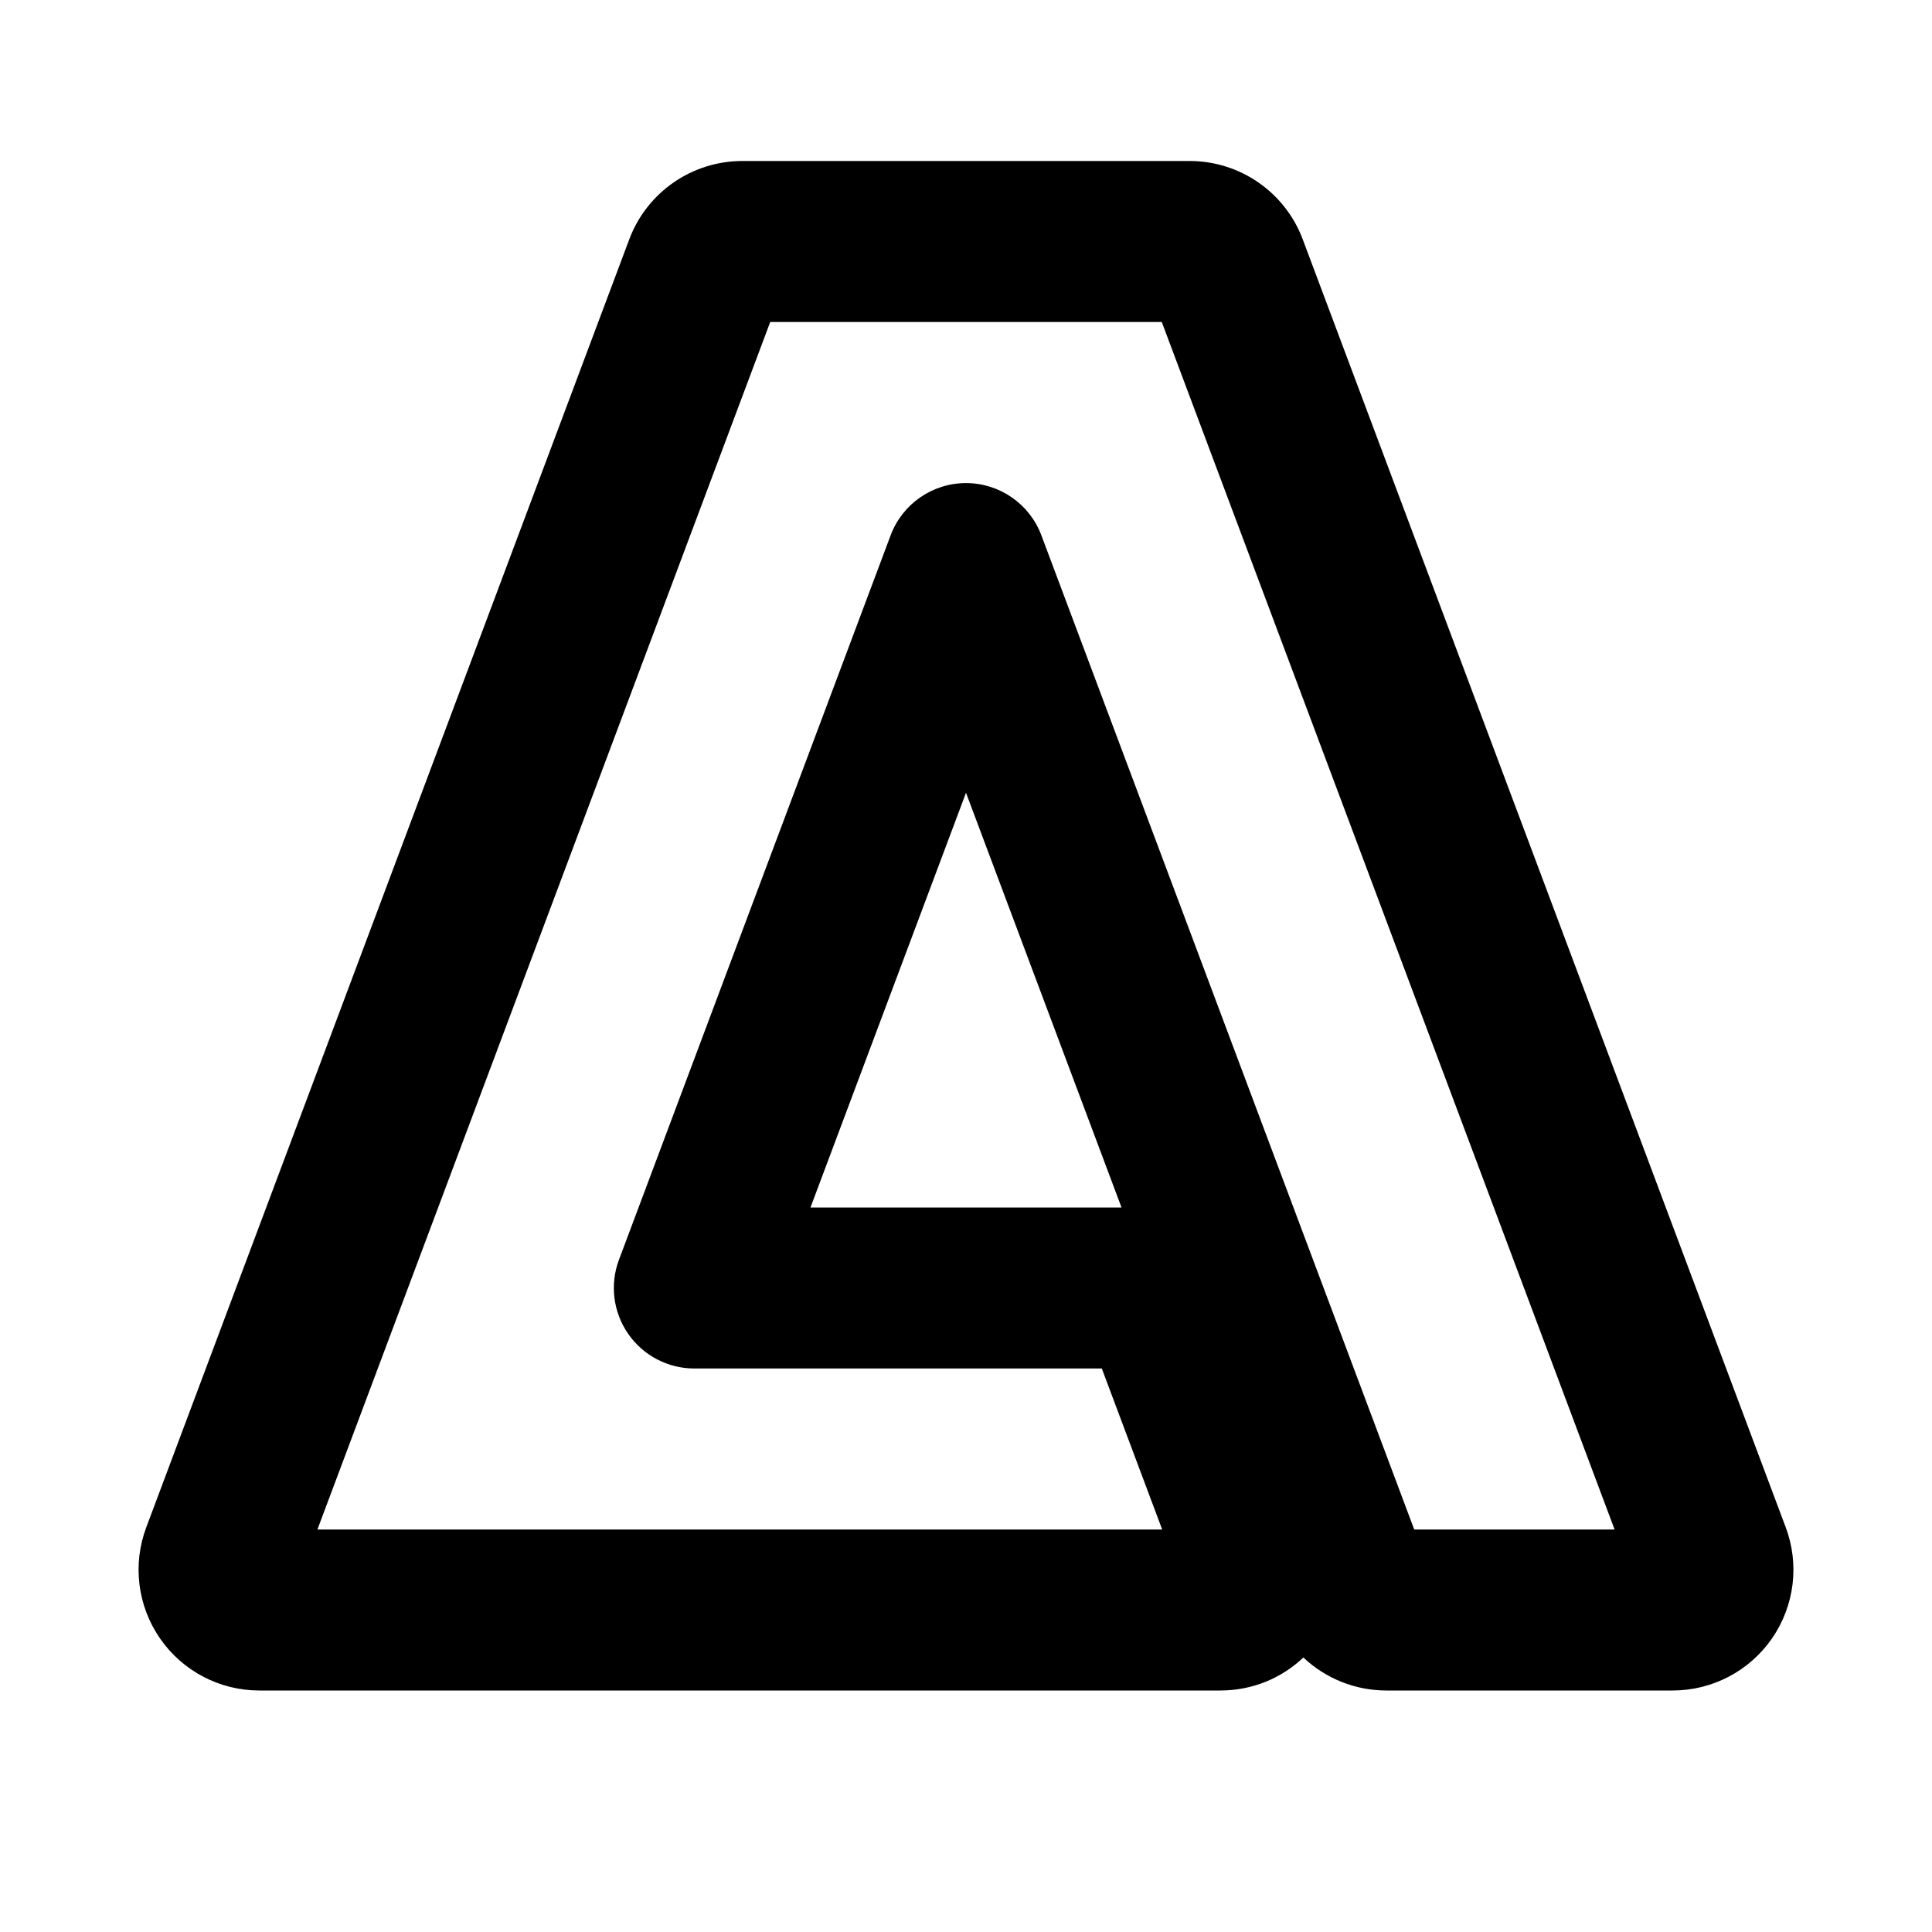
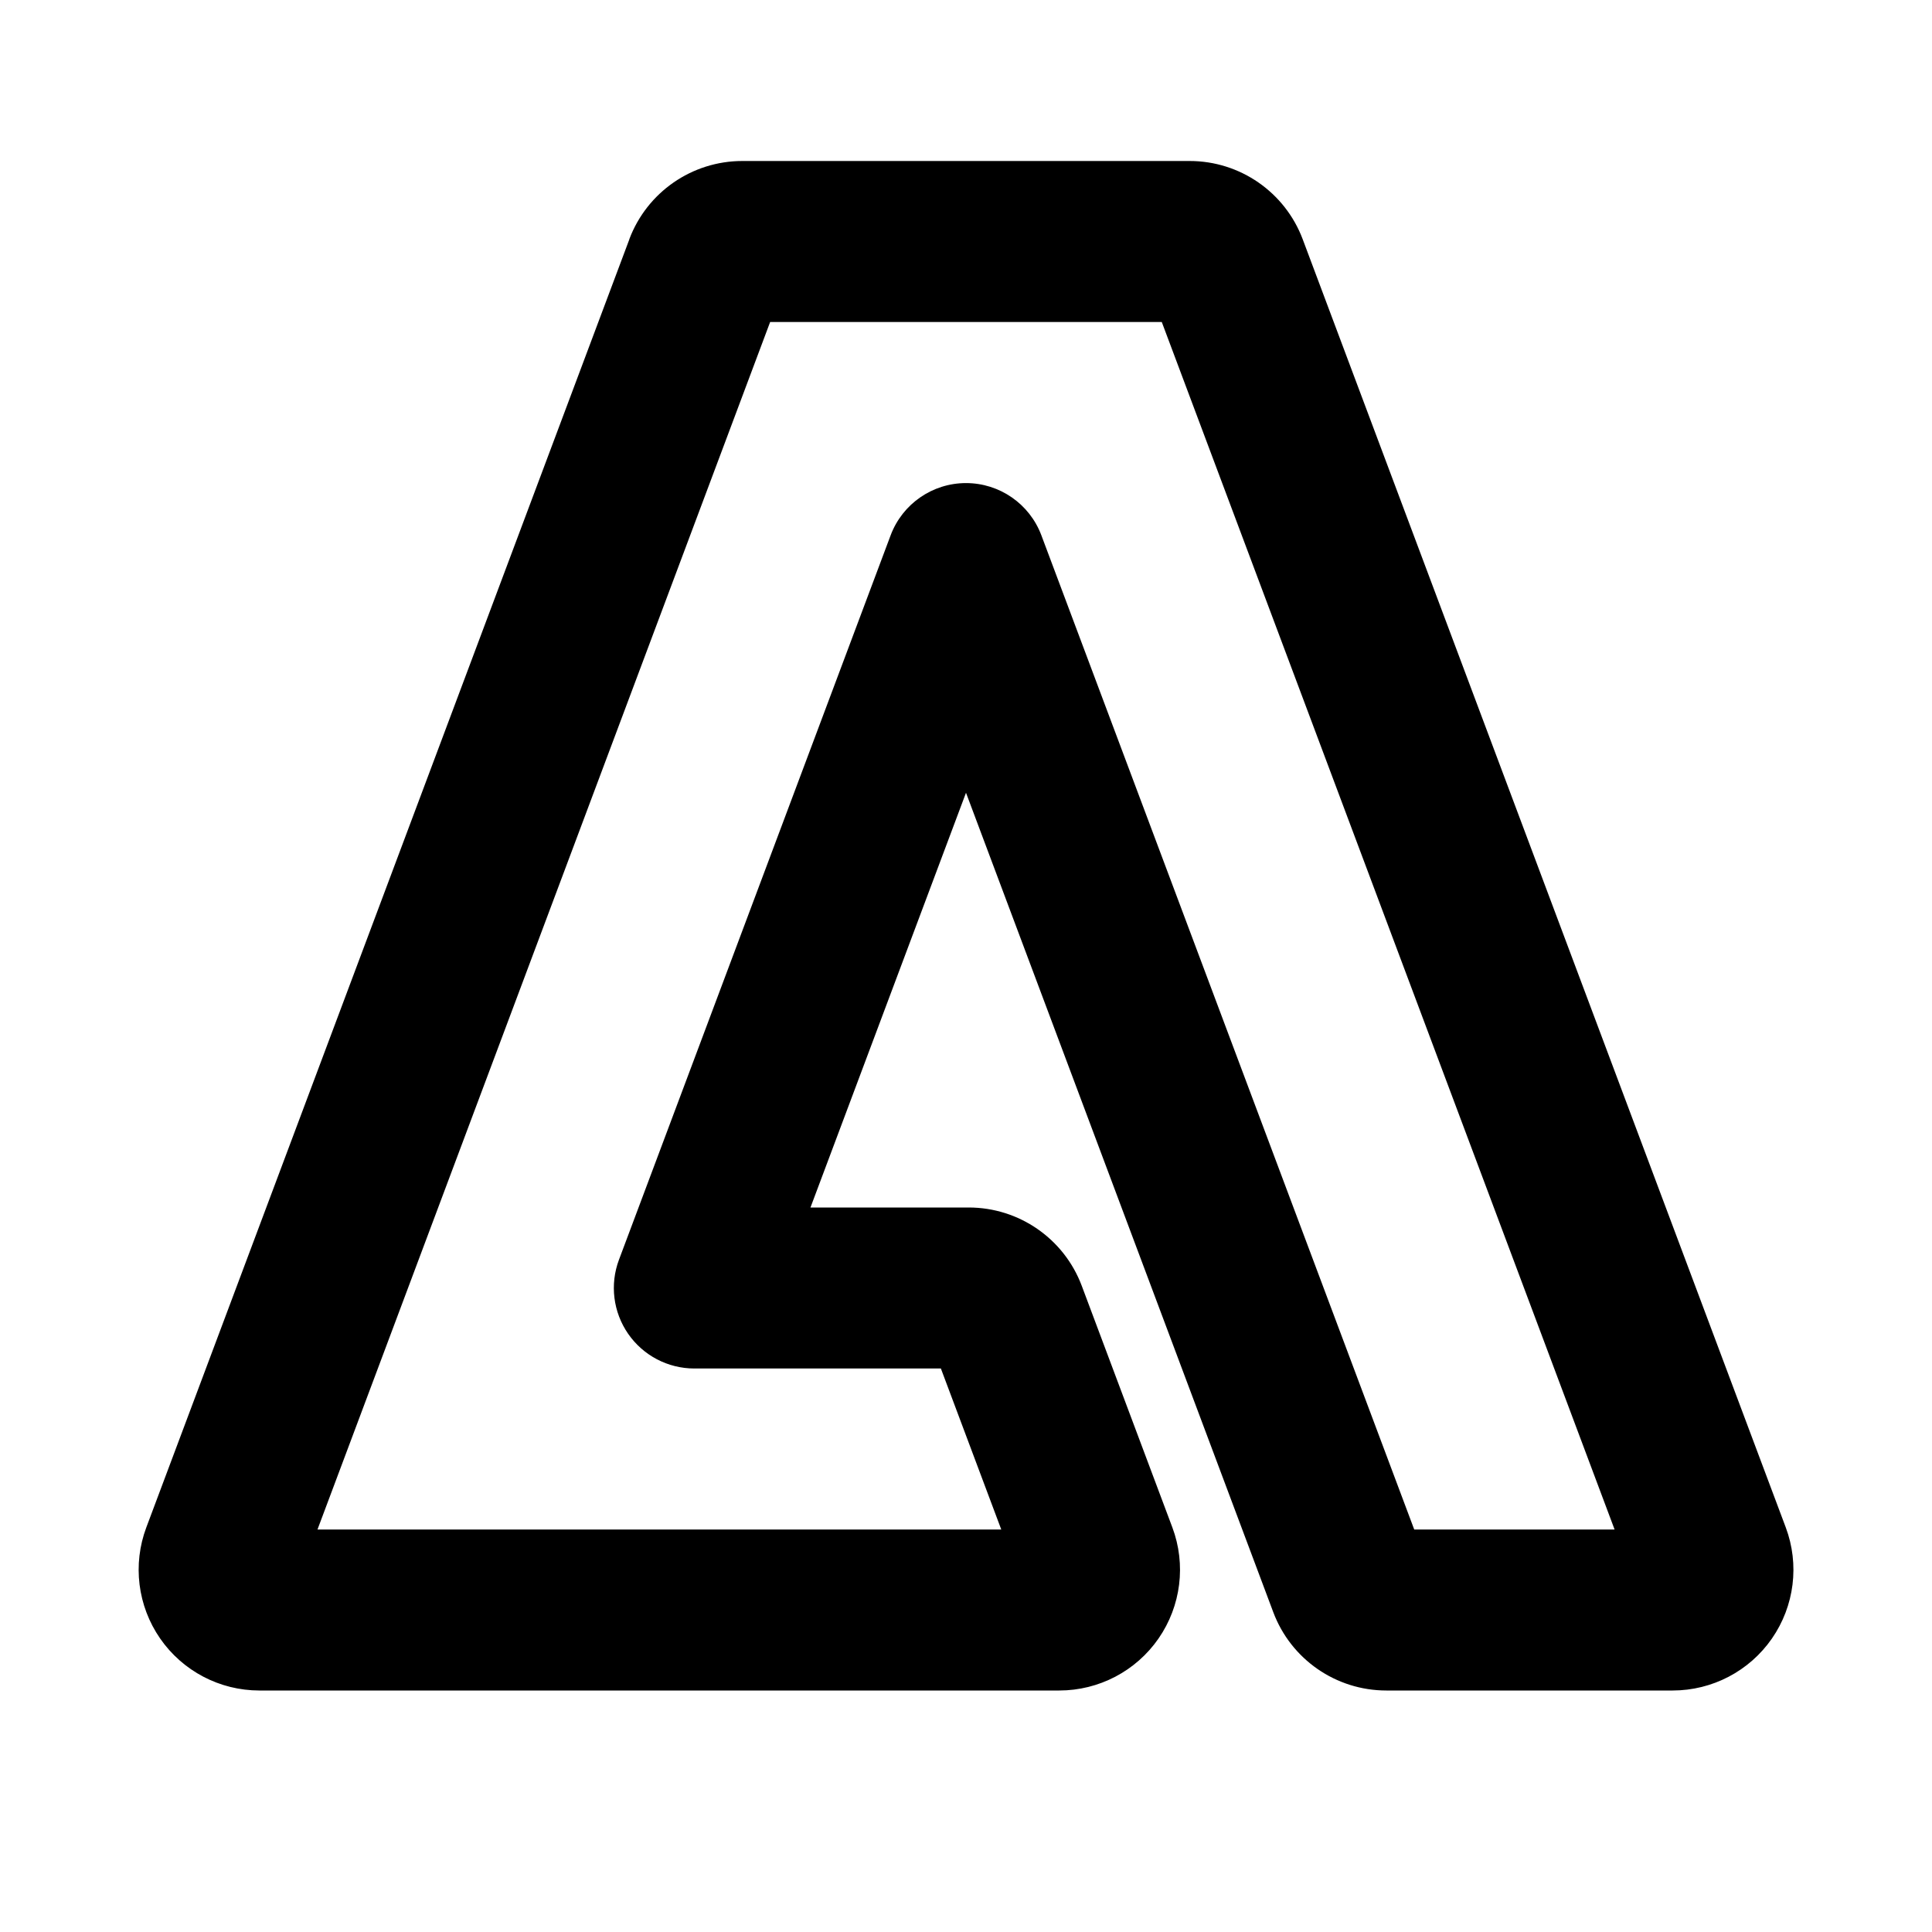
<svg xmlns="http://www.w3.org/2000/svg" width="24" height="24" fill="none">
-   <path fill-rule="evenodd" clip-rule="evenodd" d="M7.817 2.973A1.5 1.5 0 0 1 9.221 2h5.557a1.5 1.5 0 0 1 1.405.973l6 16A1.5 1.5 0 0 1 20.778 21h-3.557a1.5 1.5 0 0 1-1.03-.41c-.265.251-.624.41-1.033.41H3.221a1.5 1.5 0 0 1-1.404-2.027l6-16zM13.932 15L12 9.848 10.068 15h3.864zM9.568 4L3.943 19h10.494l-.75-2H8.625a1 1 0 0 1-.936-1.351l3.375-9a1 1 0 0 1 1.872 0L17.568 19h2.489L14.432 4H9.568z" fill="#000" />
+   <path fill-rule="evenodd" clip-rule="evenodd" d="M7.817 2.973A1.5 1.5 0 0 1 9.221 2h5.557a1.5 1.5 0 0 1 1.405.973l6 16A1.5 1.5 0 0 1 20.778 21h-3.557a1.5 1.5 0 0 1-1.404-.973L12 9.848 10.068 15h1.965a1.5 1.5 0 0 1 1.405.973l1.125 3A1.5 1.5 0 0 1 13.158 21H3.222a1.5 1.5 0 0 1-1.404-2.027l6-16zM9.567 4L3.944 19h8.494l-.75-2H8.625a1 1 0 0 1-.936-1.351l3.375-9a1 1 0 0 1 1.872 0L17.568 19h2.489L14.432 4H9.568z" fill="#000" />
</svg>
